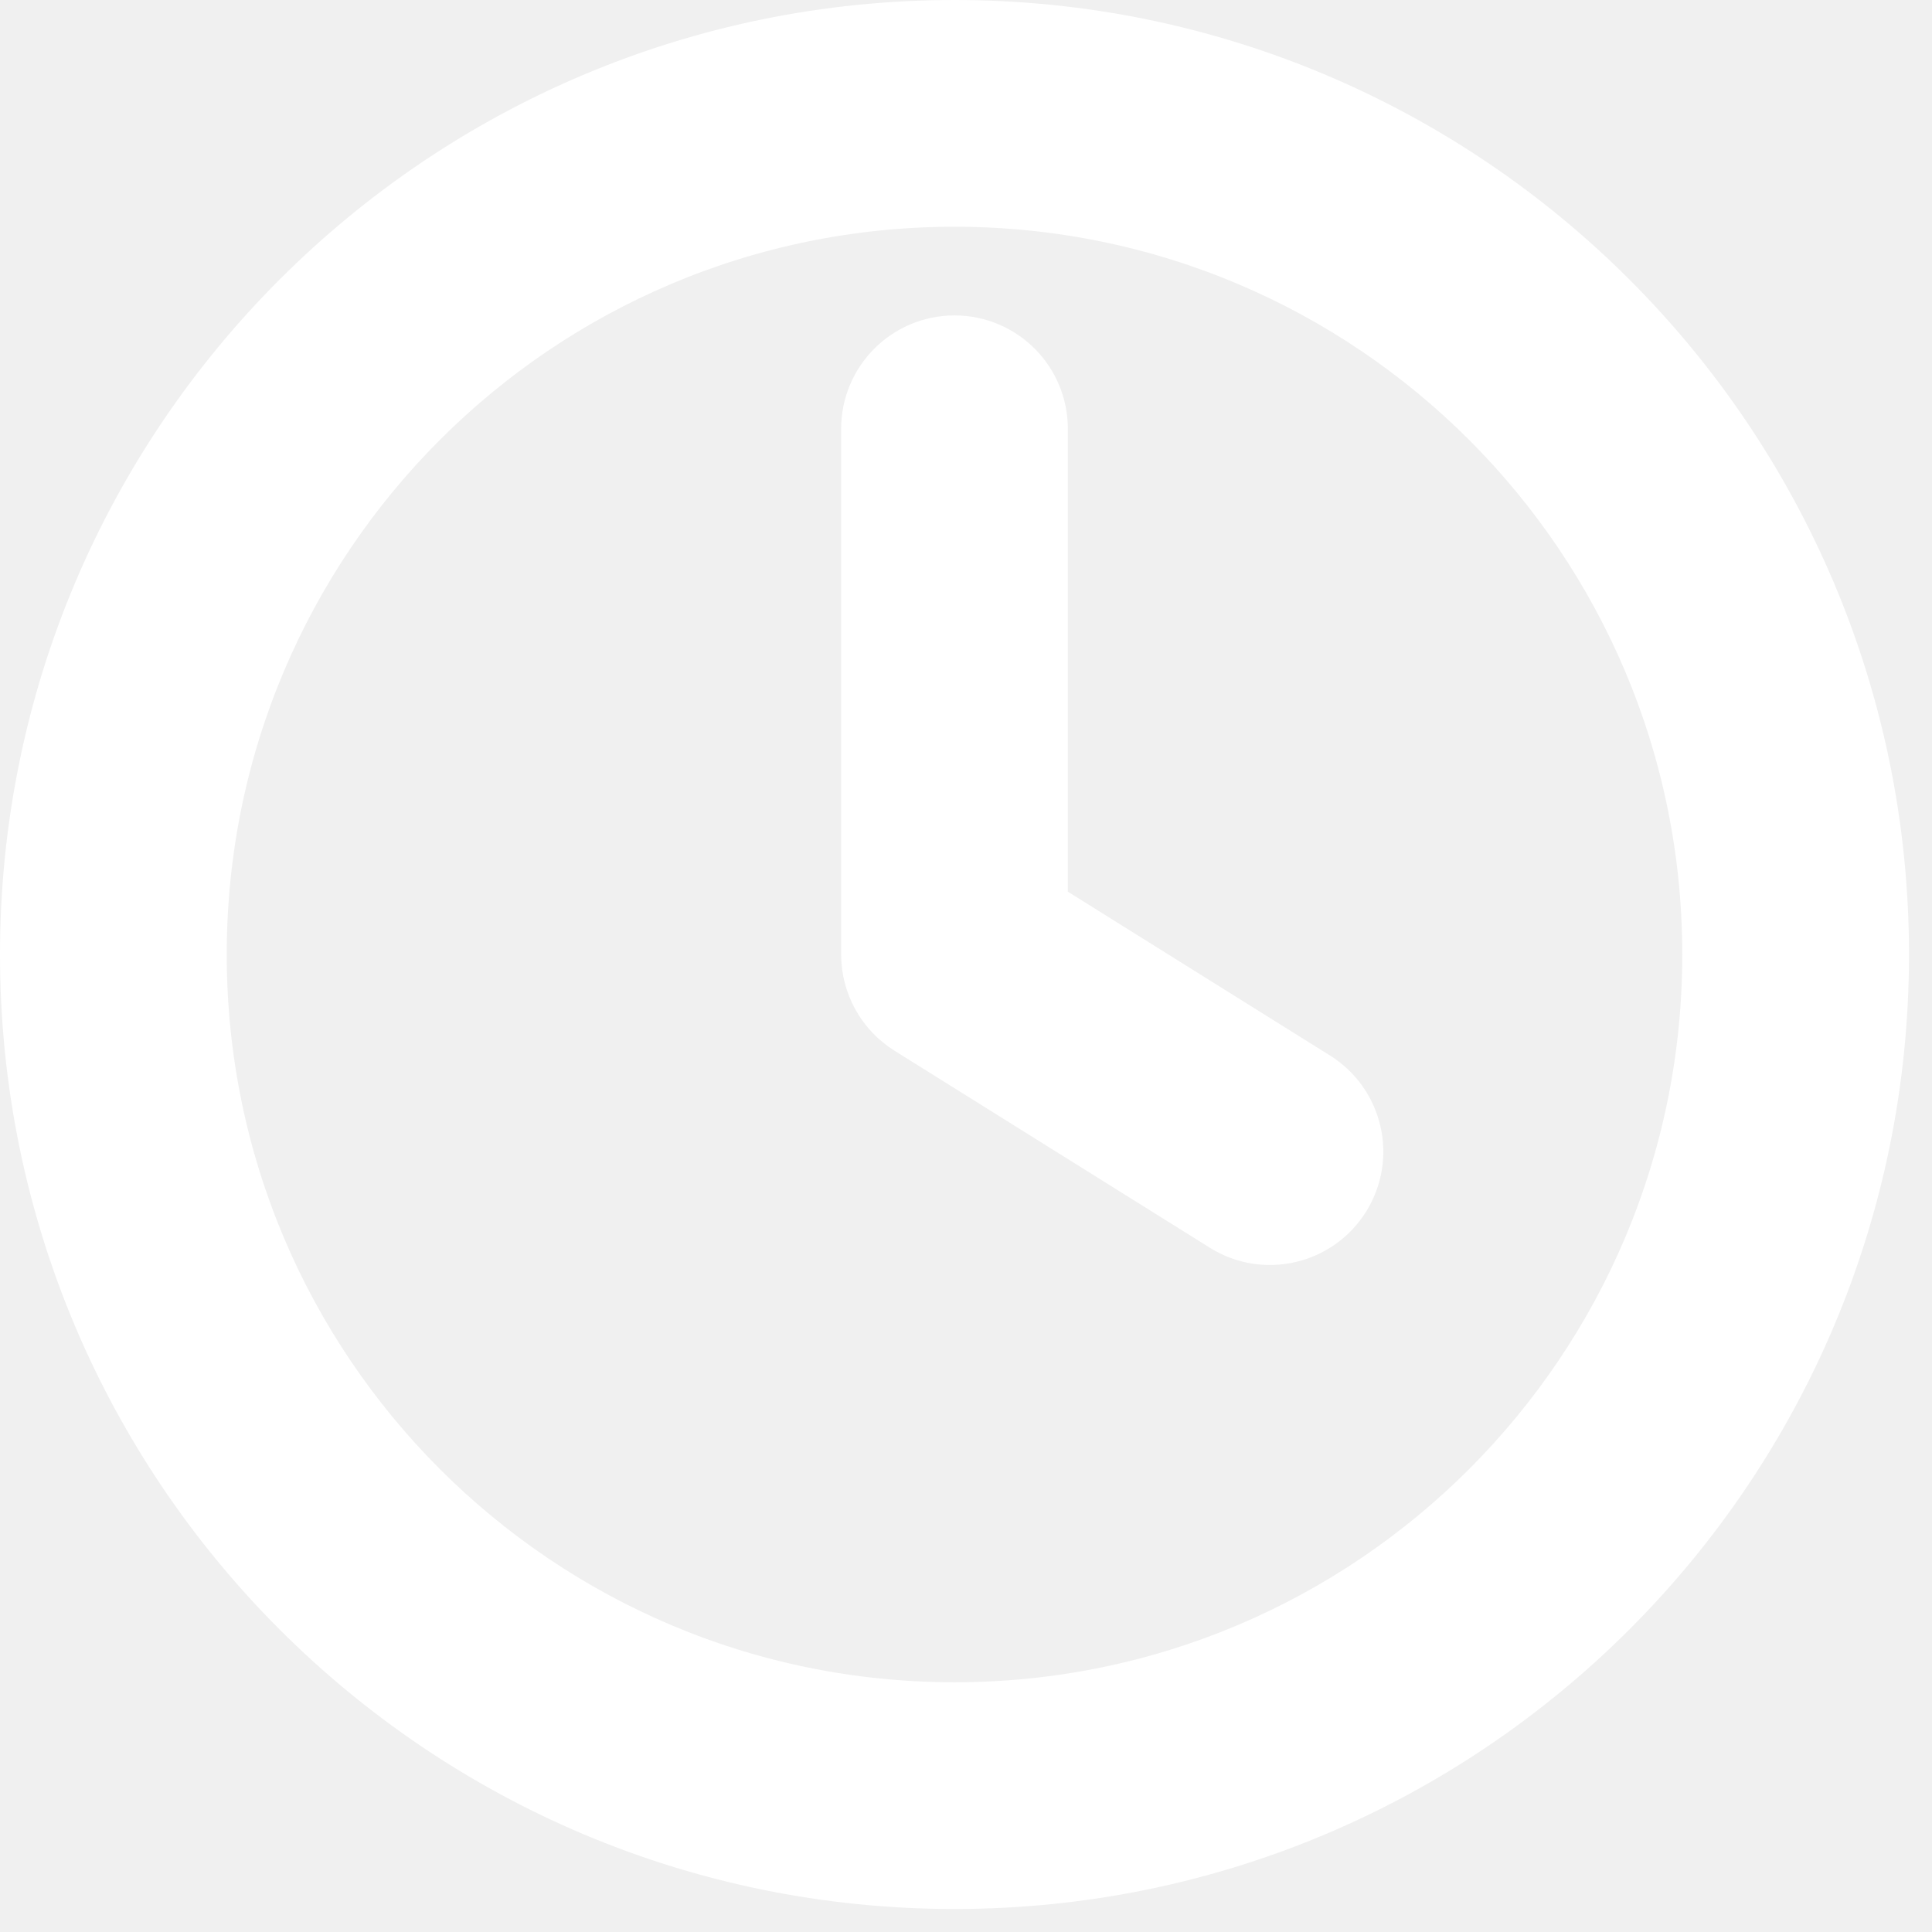
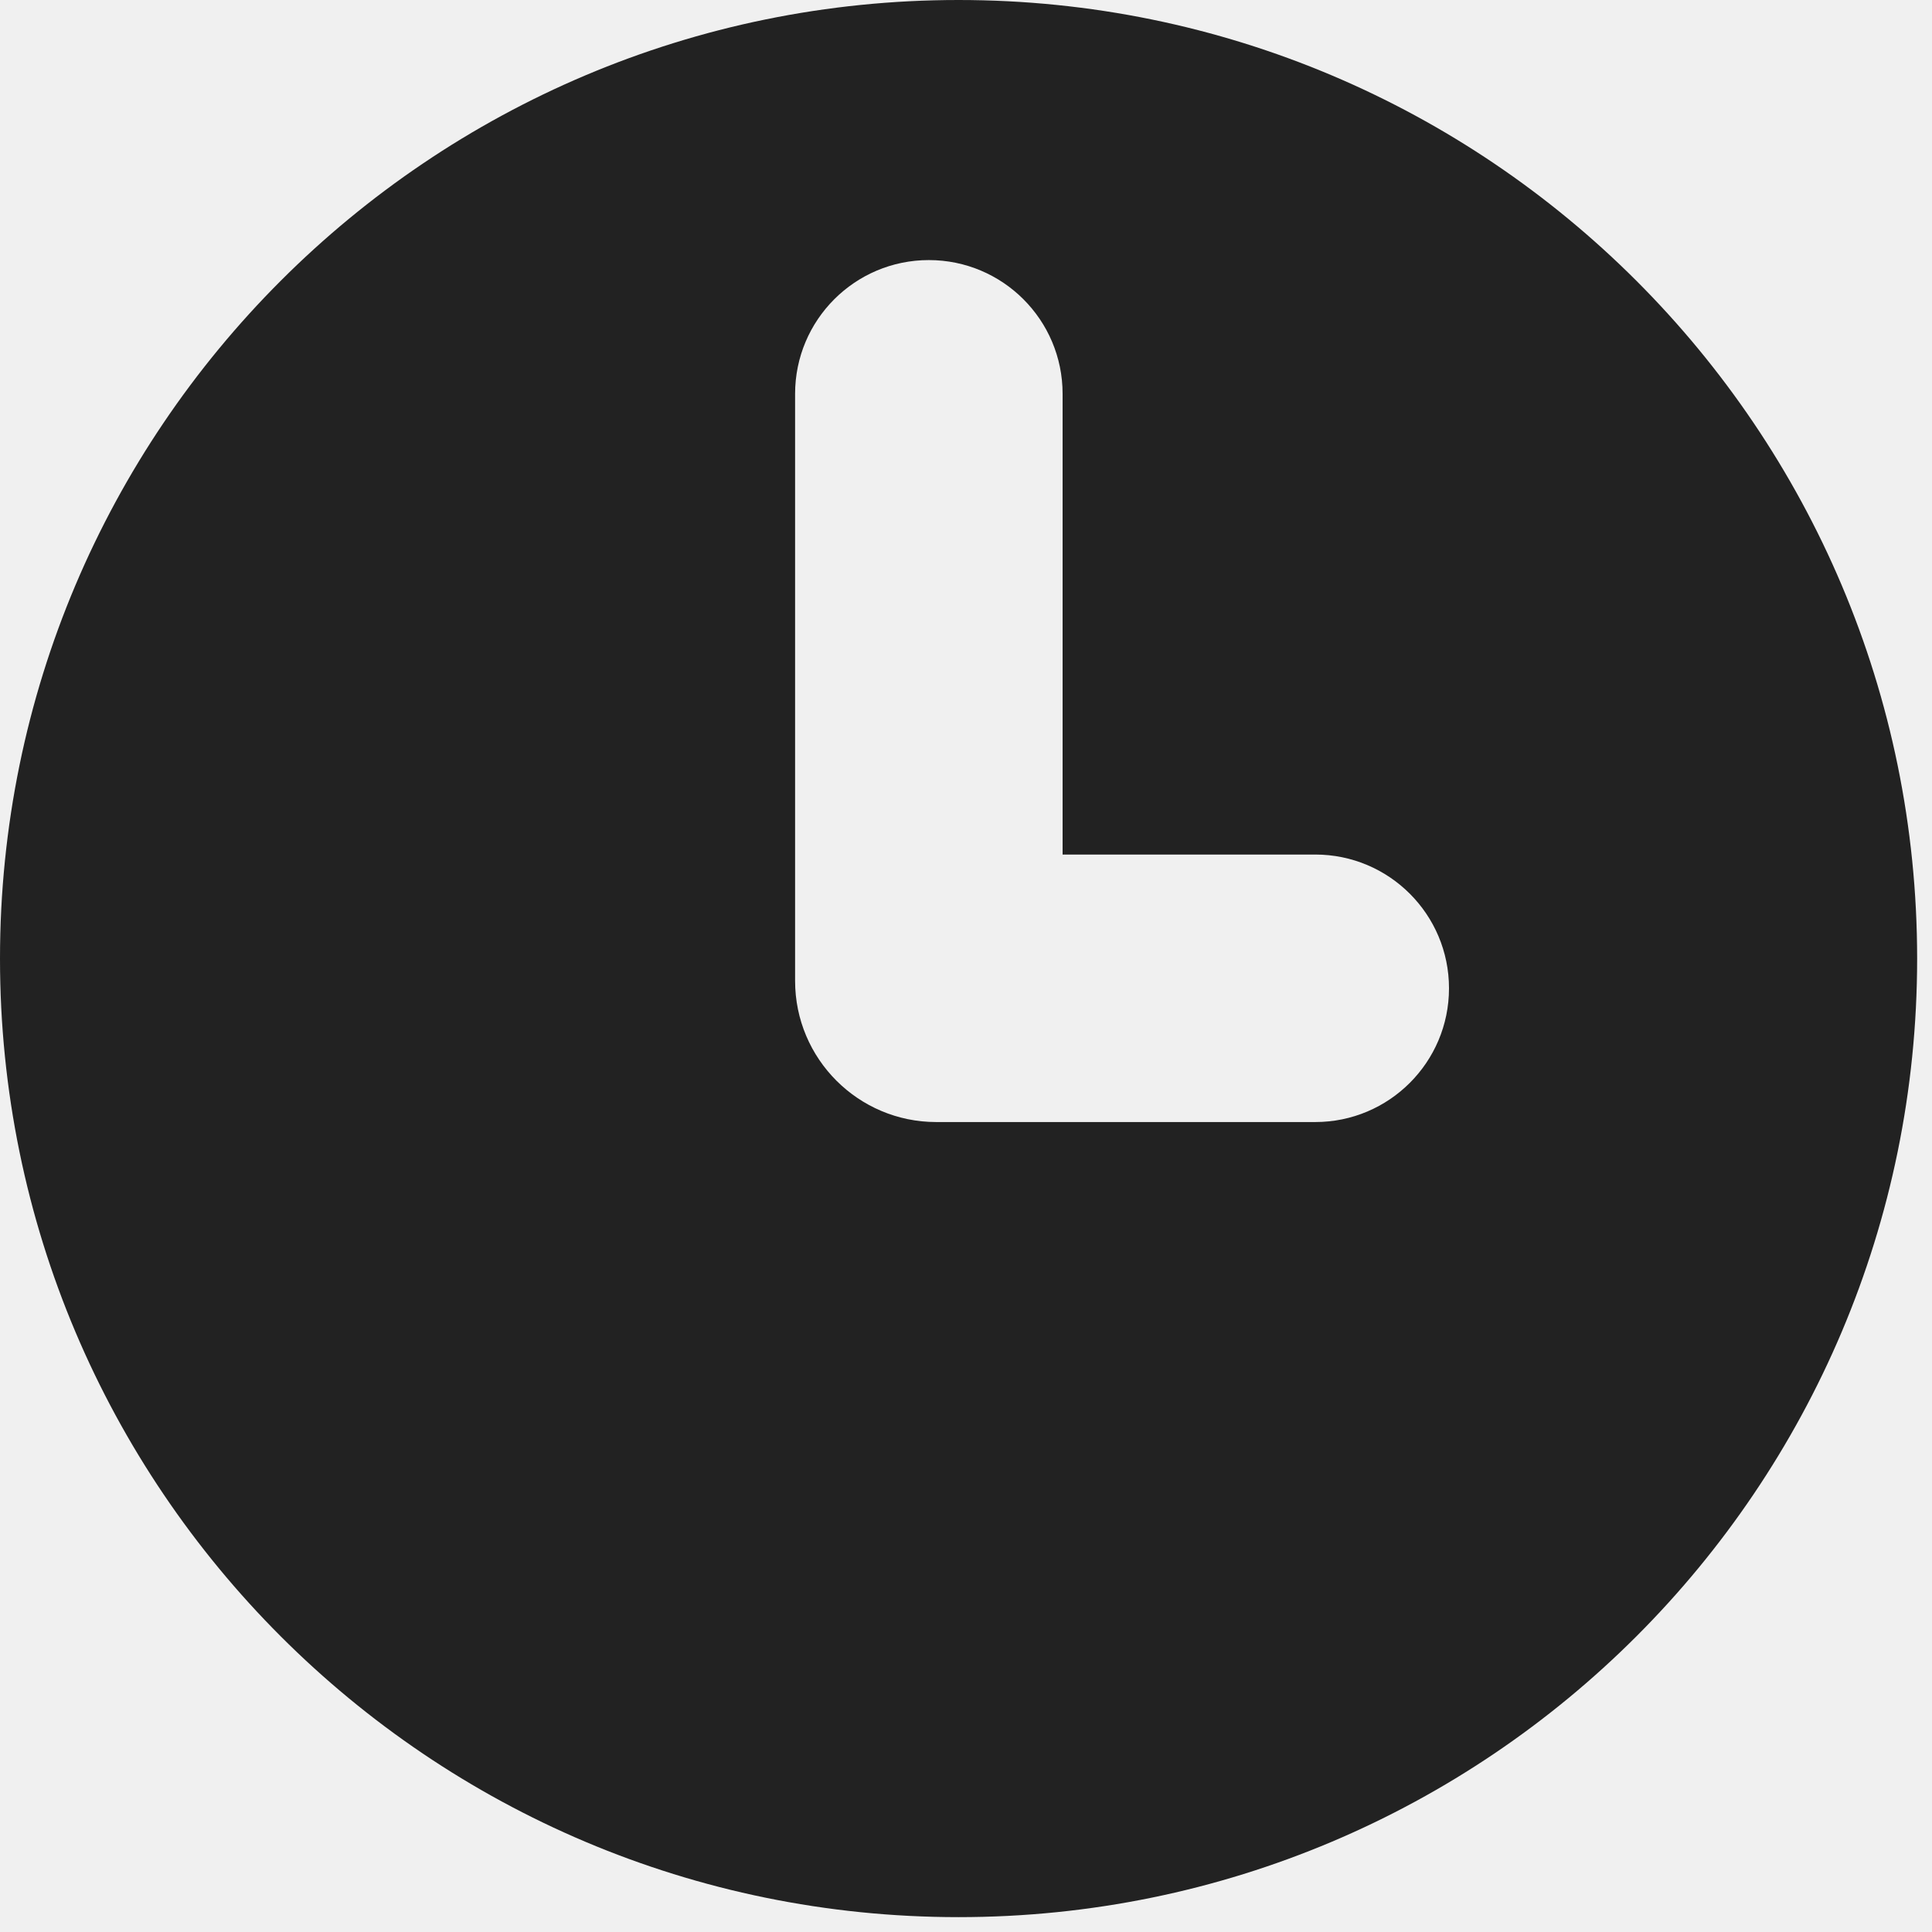
- <svg xmlns="http://www.w3.org/2000/svg" width="42" height="42" viewBox="0 0 42 42" fill="none">
-   <path d="M22.464 9.321C22.464 8.375 21.697 7.607 20.75 7.607C19.803 7.607 19.036 8.375 19.036 9.321V20.75C19.036 21.341 19.34 21.89 19.841 22.204L26.699 26.489C27.501 26.991 28.559 26.747 29.061 25.944C29.563 25.141 29.319 24.084 28.516 23.582L22.464 19.8V9.321Z" fill="white" />
-   <path fill-rule="evenodd" clip-rule="evenodd" d="M20.75 0.75C9.704 0.75 0.75 9.704 0.75 20.75C0.75 31.796 9.704 40.75 20.75 40.75C31.796 40.75 40.75 31.796 40.75 20.75C40.75 9.704 31.796 0.75 20.75 0.75ZM4.179 20.75C4.179 11.598 11.598 4.179 20.75 4.179C29.902 4.179 37.321 11.598 37.321 20.75C37.321 29.902 29.902 37.321 20.75 37.321C11.598 37.321 4.179 29.902 4.179 20.75Z" fill="white" />
-   <path d="M22.464 9.321C22.464 8.375 21.697 7.607 20.75 7.607C19.803 7.607 19.036 8.375 19.036 9.321V20.75C19.036 21.341 19.34 21.89 19.841 22.204L26.699 26.489C27.501 26.991 28.559 26.747 29.061 25.944C29.563 25.141 29.319 24.084 28.516 23.582L22.464 19.8V9.321Z" stroke="white" stroke-width="1.5" stroke-linecap="round" stroke-linejoin="round" />
-   <path fill-rule="evenodd" clip-rule="evenodd" d="M20.75 0.75C9.704 0.75 0.75 9.704 0.75 20.75C0.75 31.796 9.704 40.75 20.75 40.75C31.796 40.75 40.75 31.796 40.75 20.75C40.75 9.704 31.796 0.75 20.75 0.75ZM4.179 20.75C4.179 11.598 11.598 4.179 20.75 4.179C29.902 4.179 37.321 11.598 37.321 20.75C37.321 29.902 29.902 37.321 20.75 37.321C11.598 37.321 4.179 29.902 4.179 20.75Z" stroke="white" stroke-width="1.5" stroke-linecap="round" stroke-linejoin="round" />
+ <svg xmlns="http://www.w3.org/2000/svg" width="65" height="65" viewBox="0 0 65 65" fill="none">
+   <path d="M32.25 0C50.061 0 64.5 14.439 64.5 32.25C64.5 50.061 50.061 64.5 32.25 64.5C14.439 64.5 0 50.061 0 32.25C0 14.439 14.439 0 32.25 0ZM31.25 8.75C28.765 8.75 26.75 10.765 26.75 13.25V33C26.75 35.623 28.877 37.75 31.5 37.75H44.25C46.735 37.75 48.75 35.735 48.75 33.25C48.75 30.765 46.735 28.75 44.25 28.75H35.75V13.25C35.75 10.765 33.735 8.75 31.25 8.75Z" fill="#222222" />
</svg>
